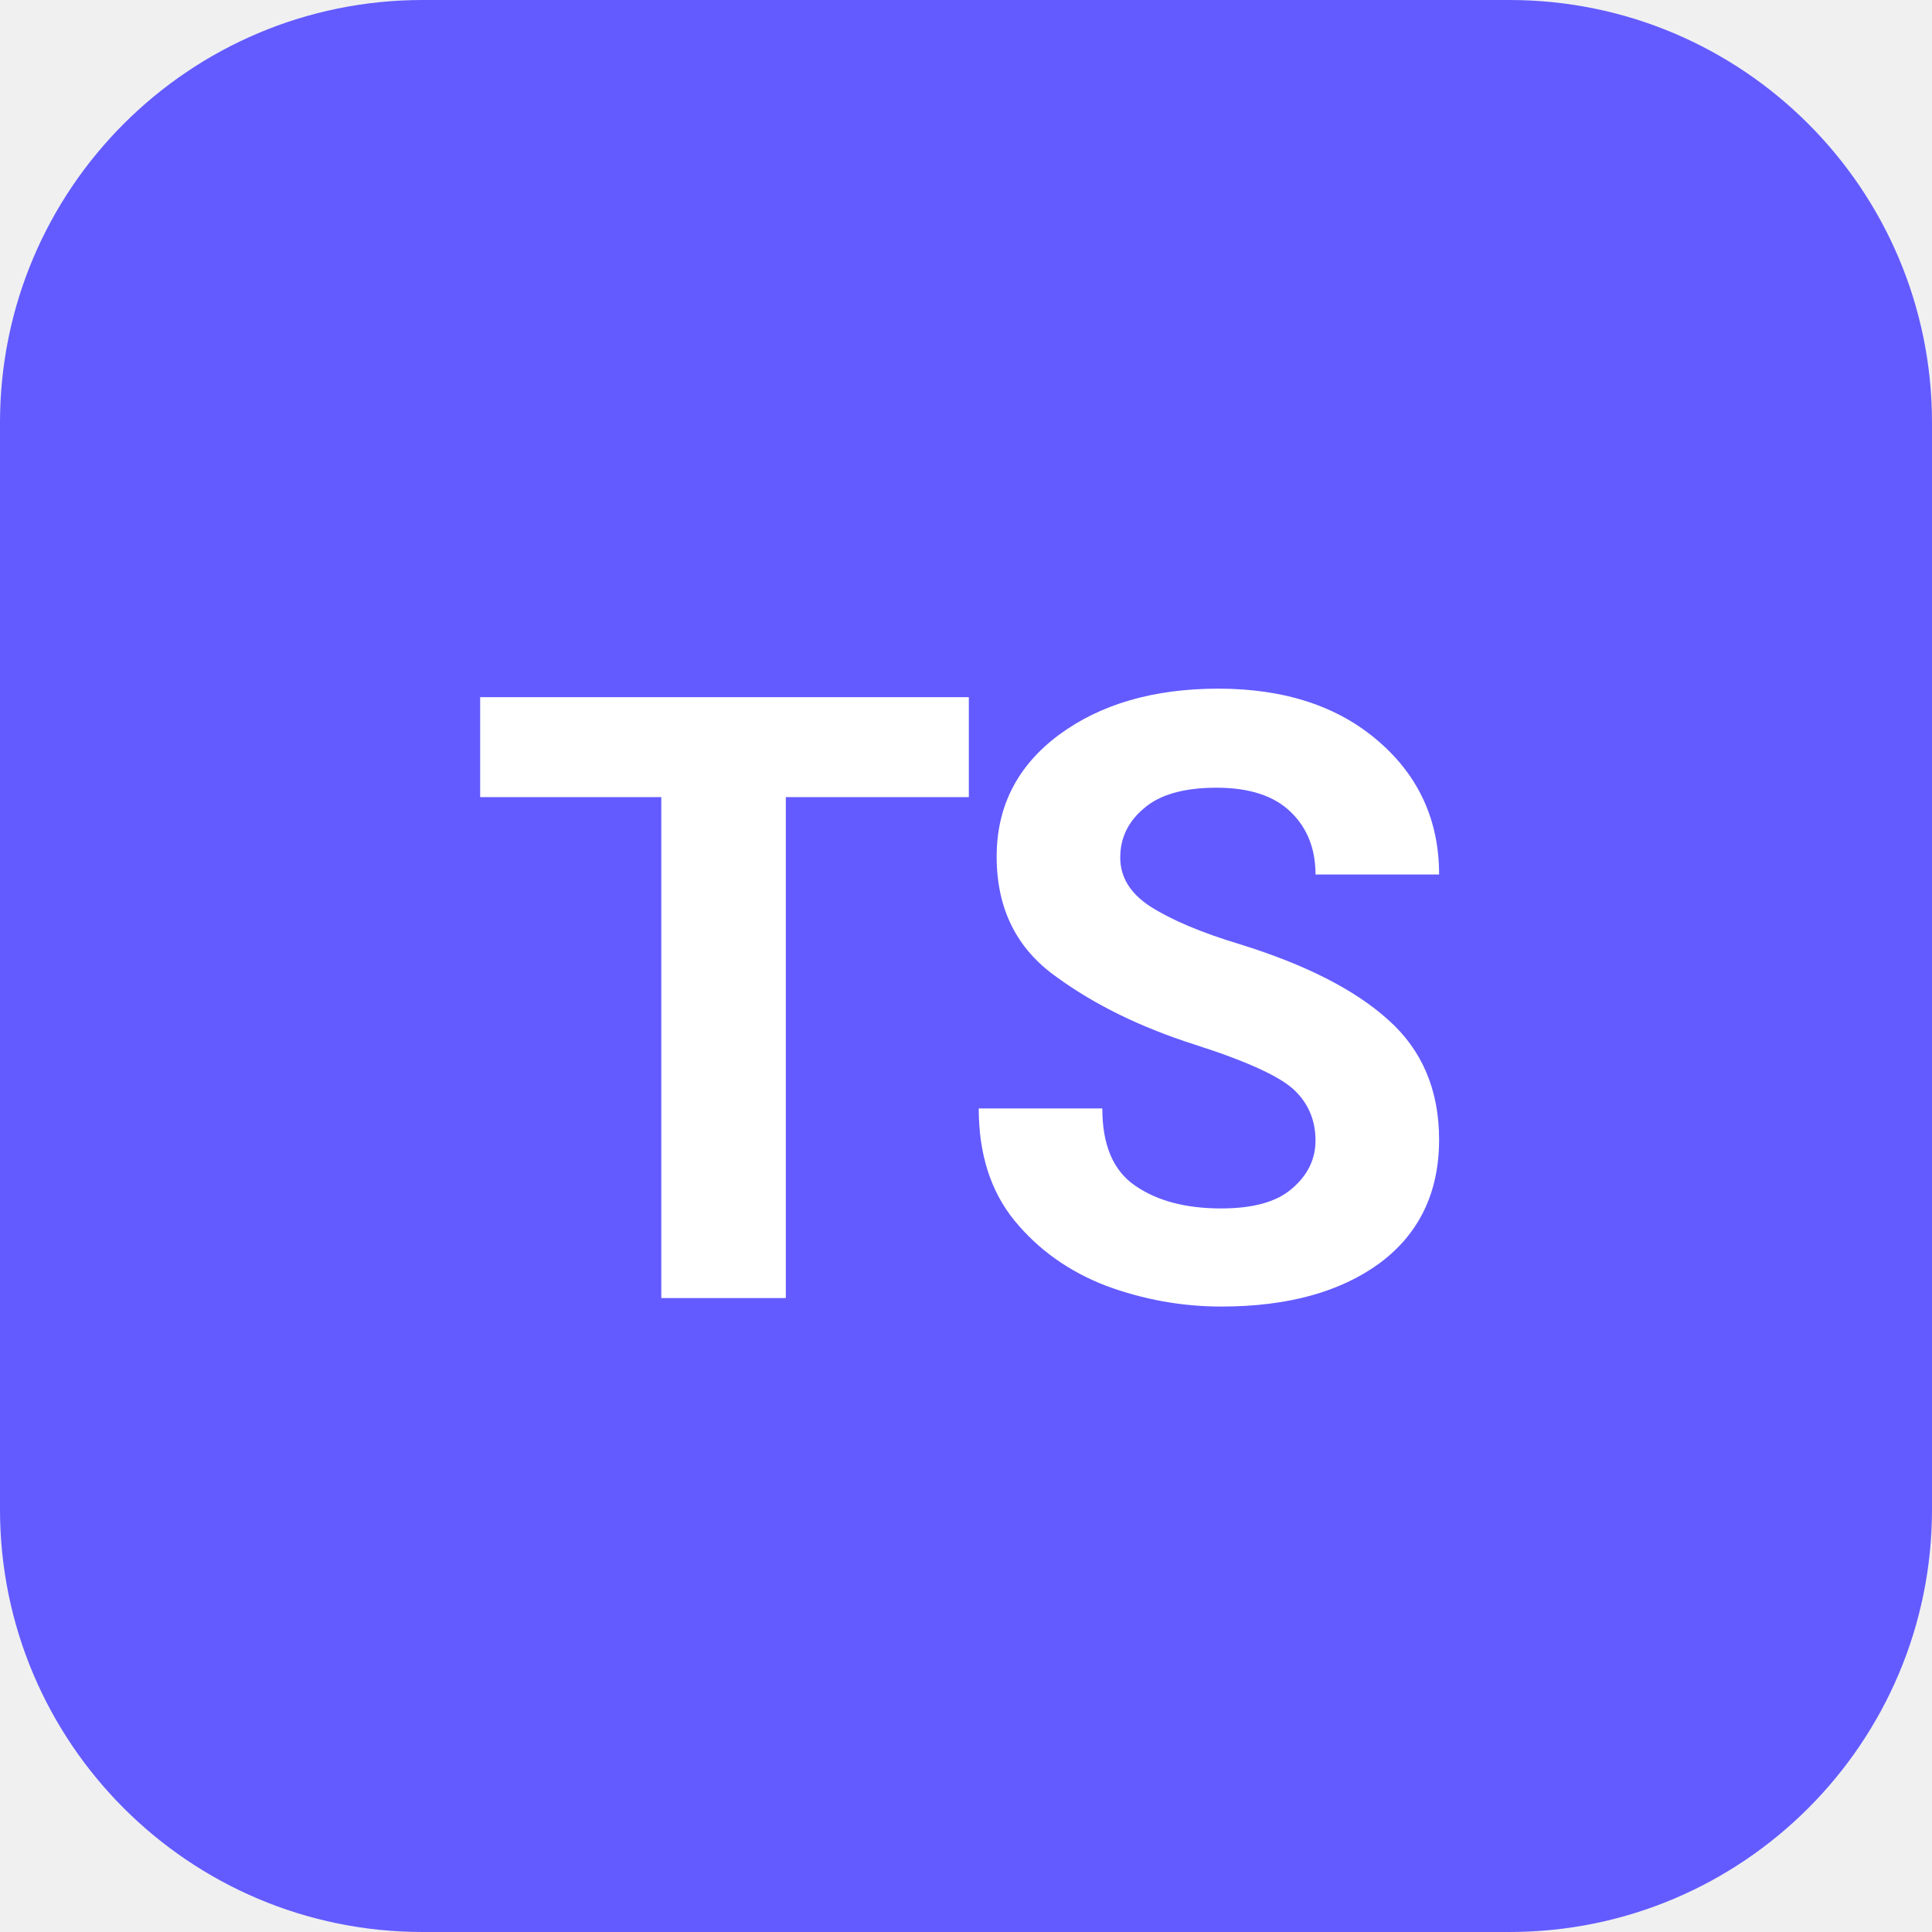
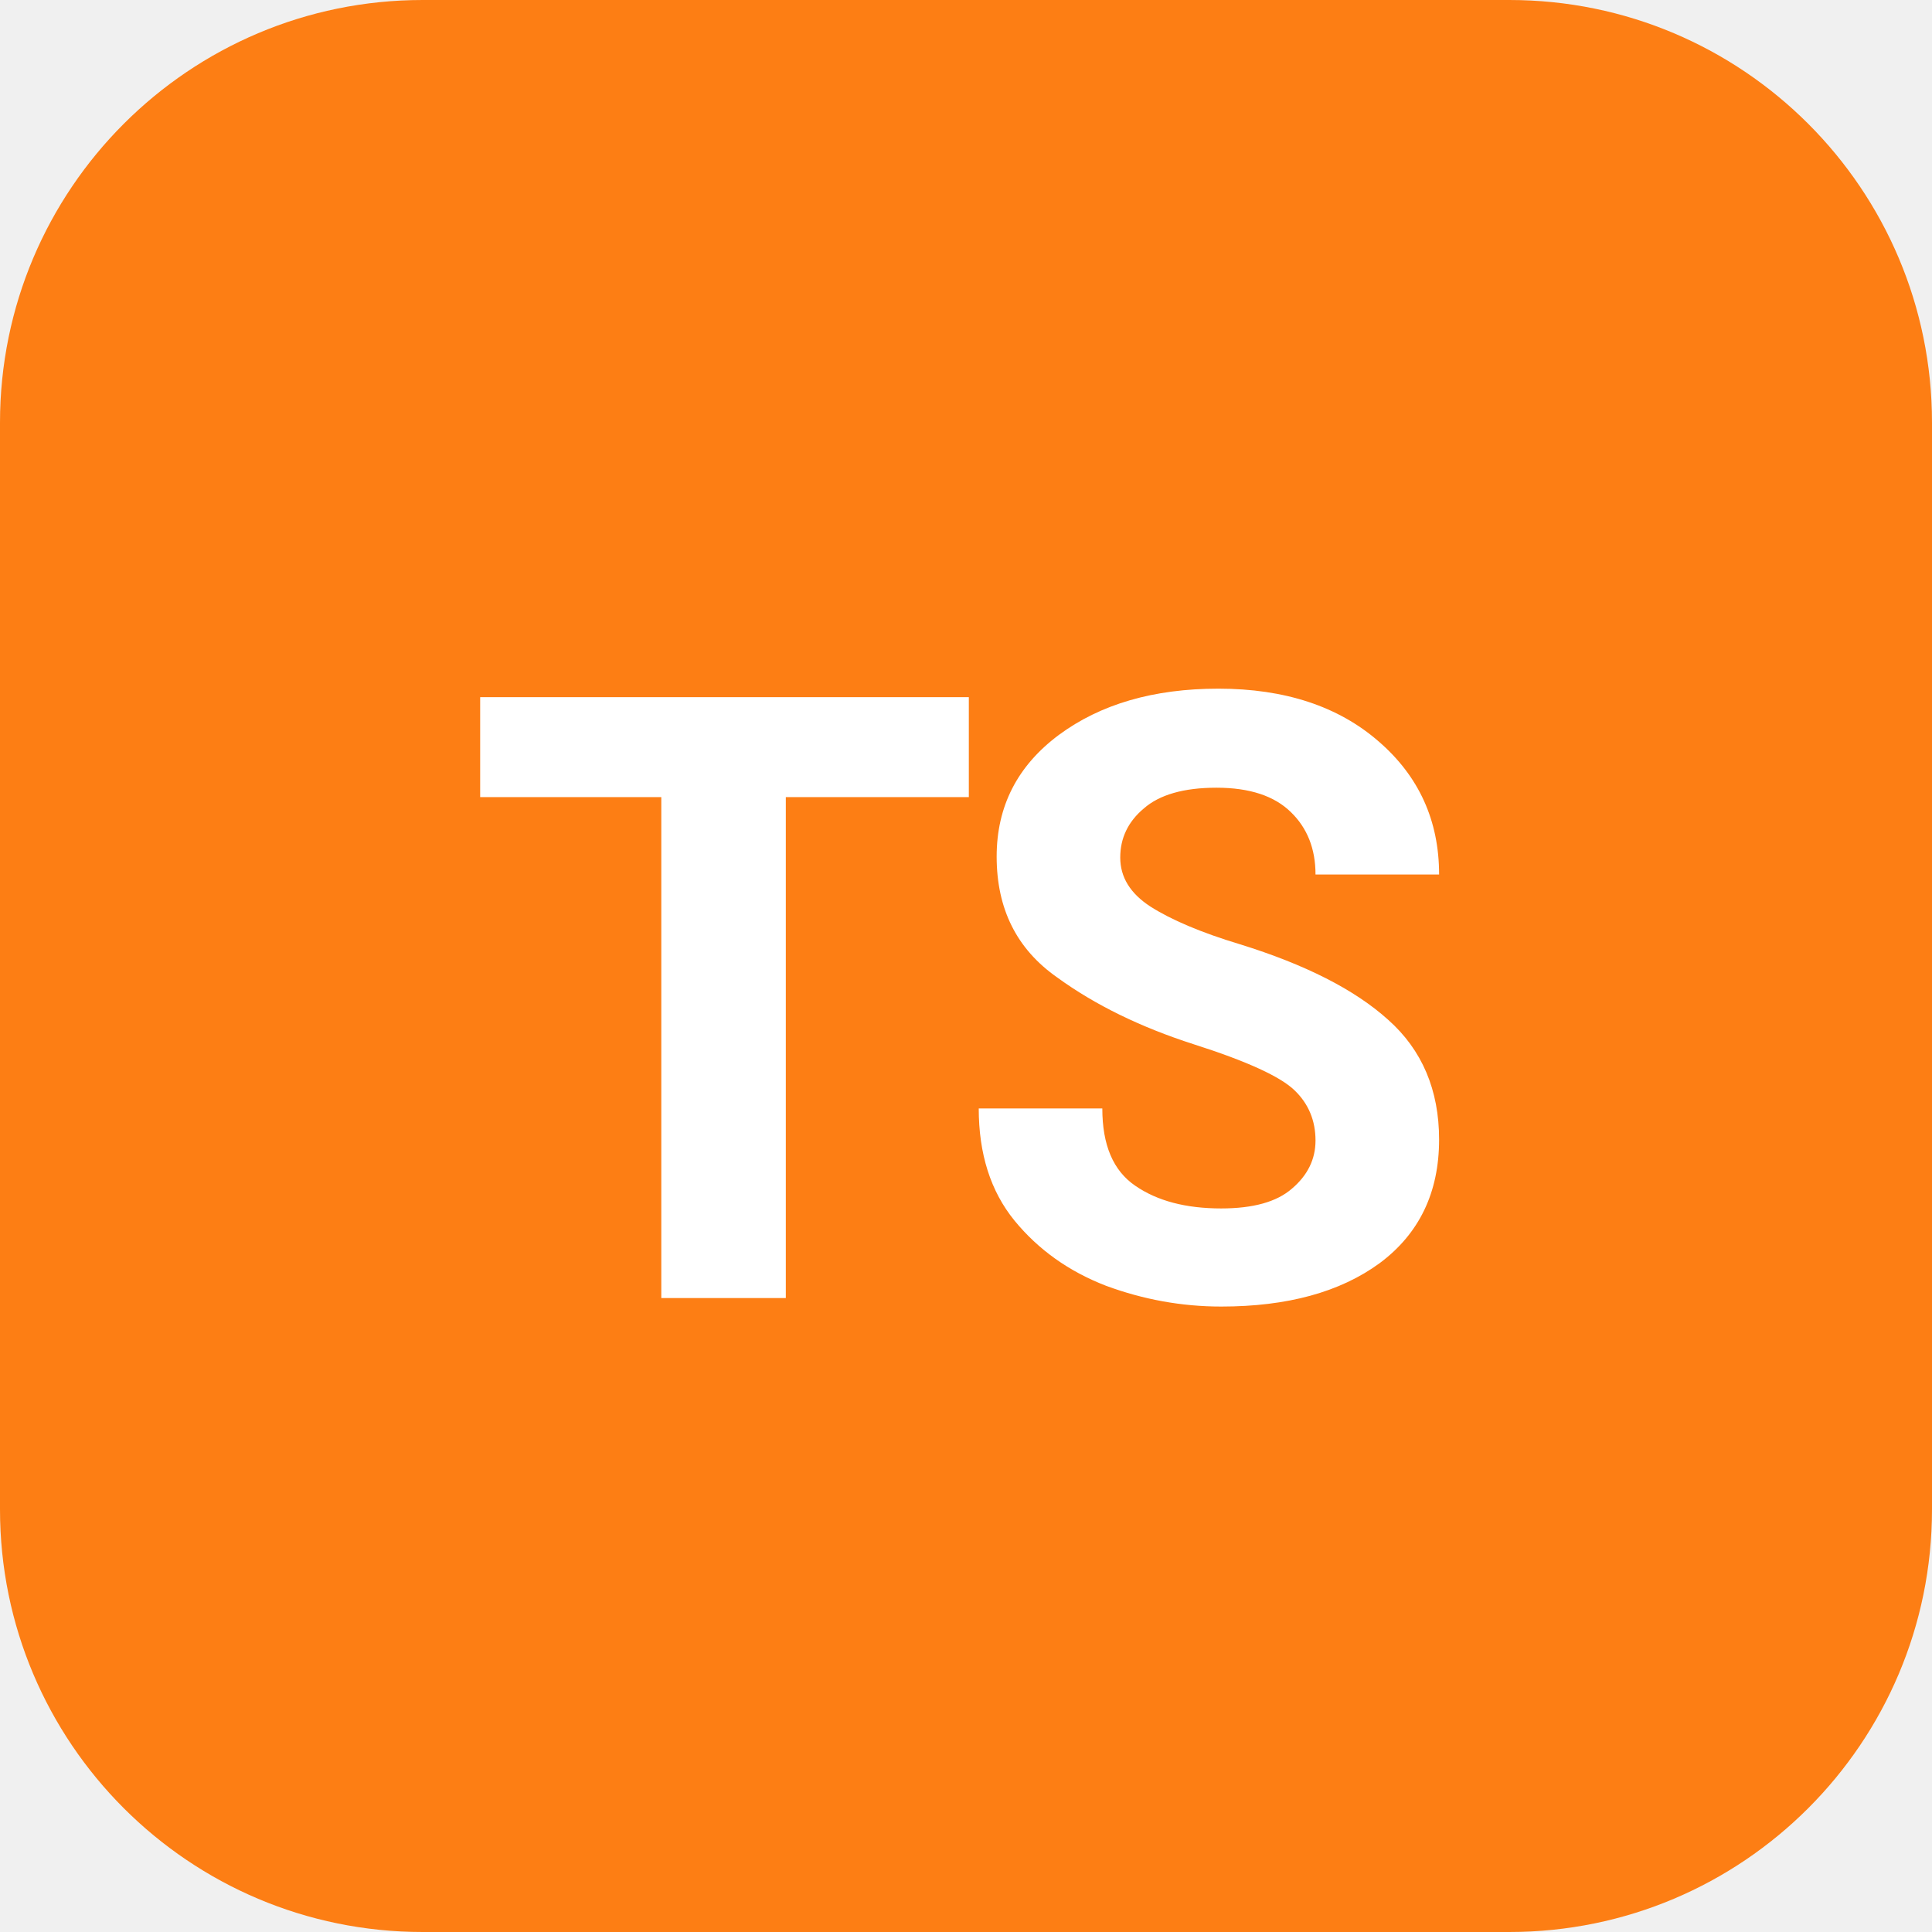
<svg xmlns="http://www.w3.org/2000/svg" viewBox="0 0 32 32">
-   <rect width="32" height="32" rx="7" fill="#635BFF" />
-   <text x="16" y="21.5" font-family="-apple-system,Segoe UI,Roboto,Arial,sans-serif" font-size="14" font-weight="700" text-anchor="middle" fill="#fff" letter-spacing="-0.5">TS</text>
+   <rect width="32" height="32" rx="7" fill="#FD7E14" />
+   <text x="16" y="21.5" font-family="-apple-system,Segoe UI,Roboto,Arial,sans-serif" font-size="14" font-weight="700" text-anchor="middle" fill="#FFFFFF" letter-spacing="-0.5">TS</text>
</svg>
